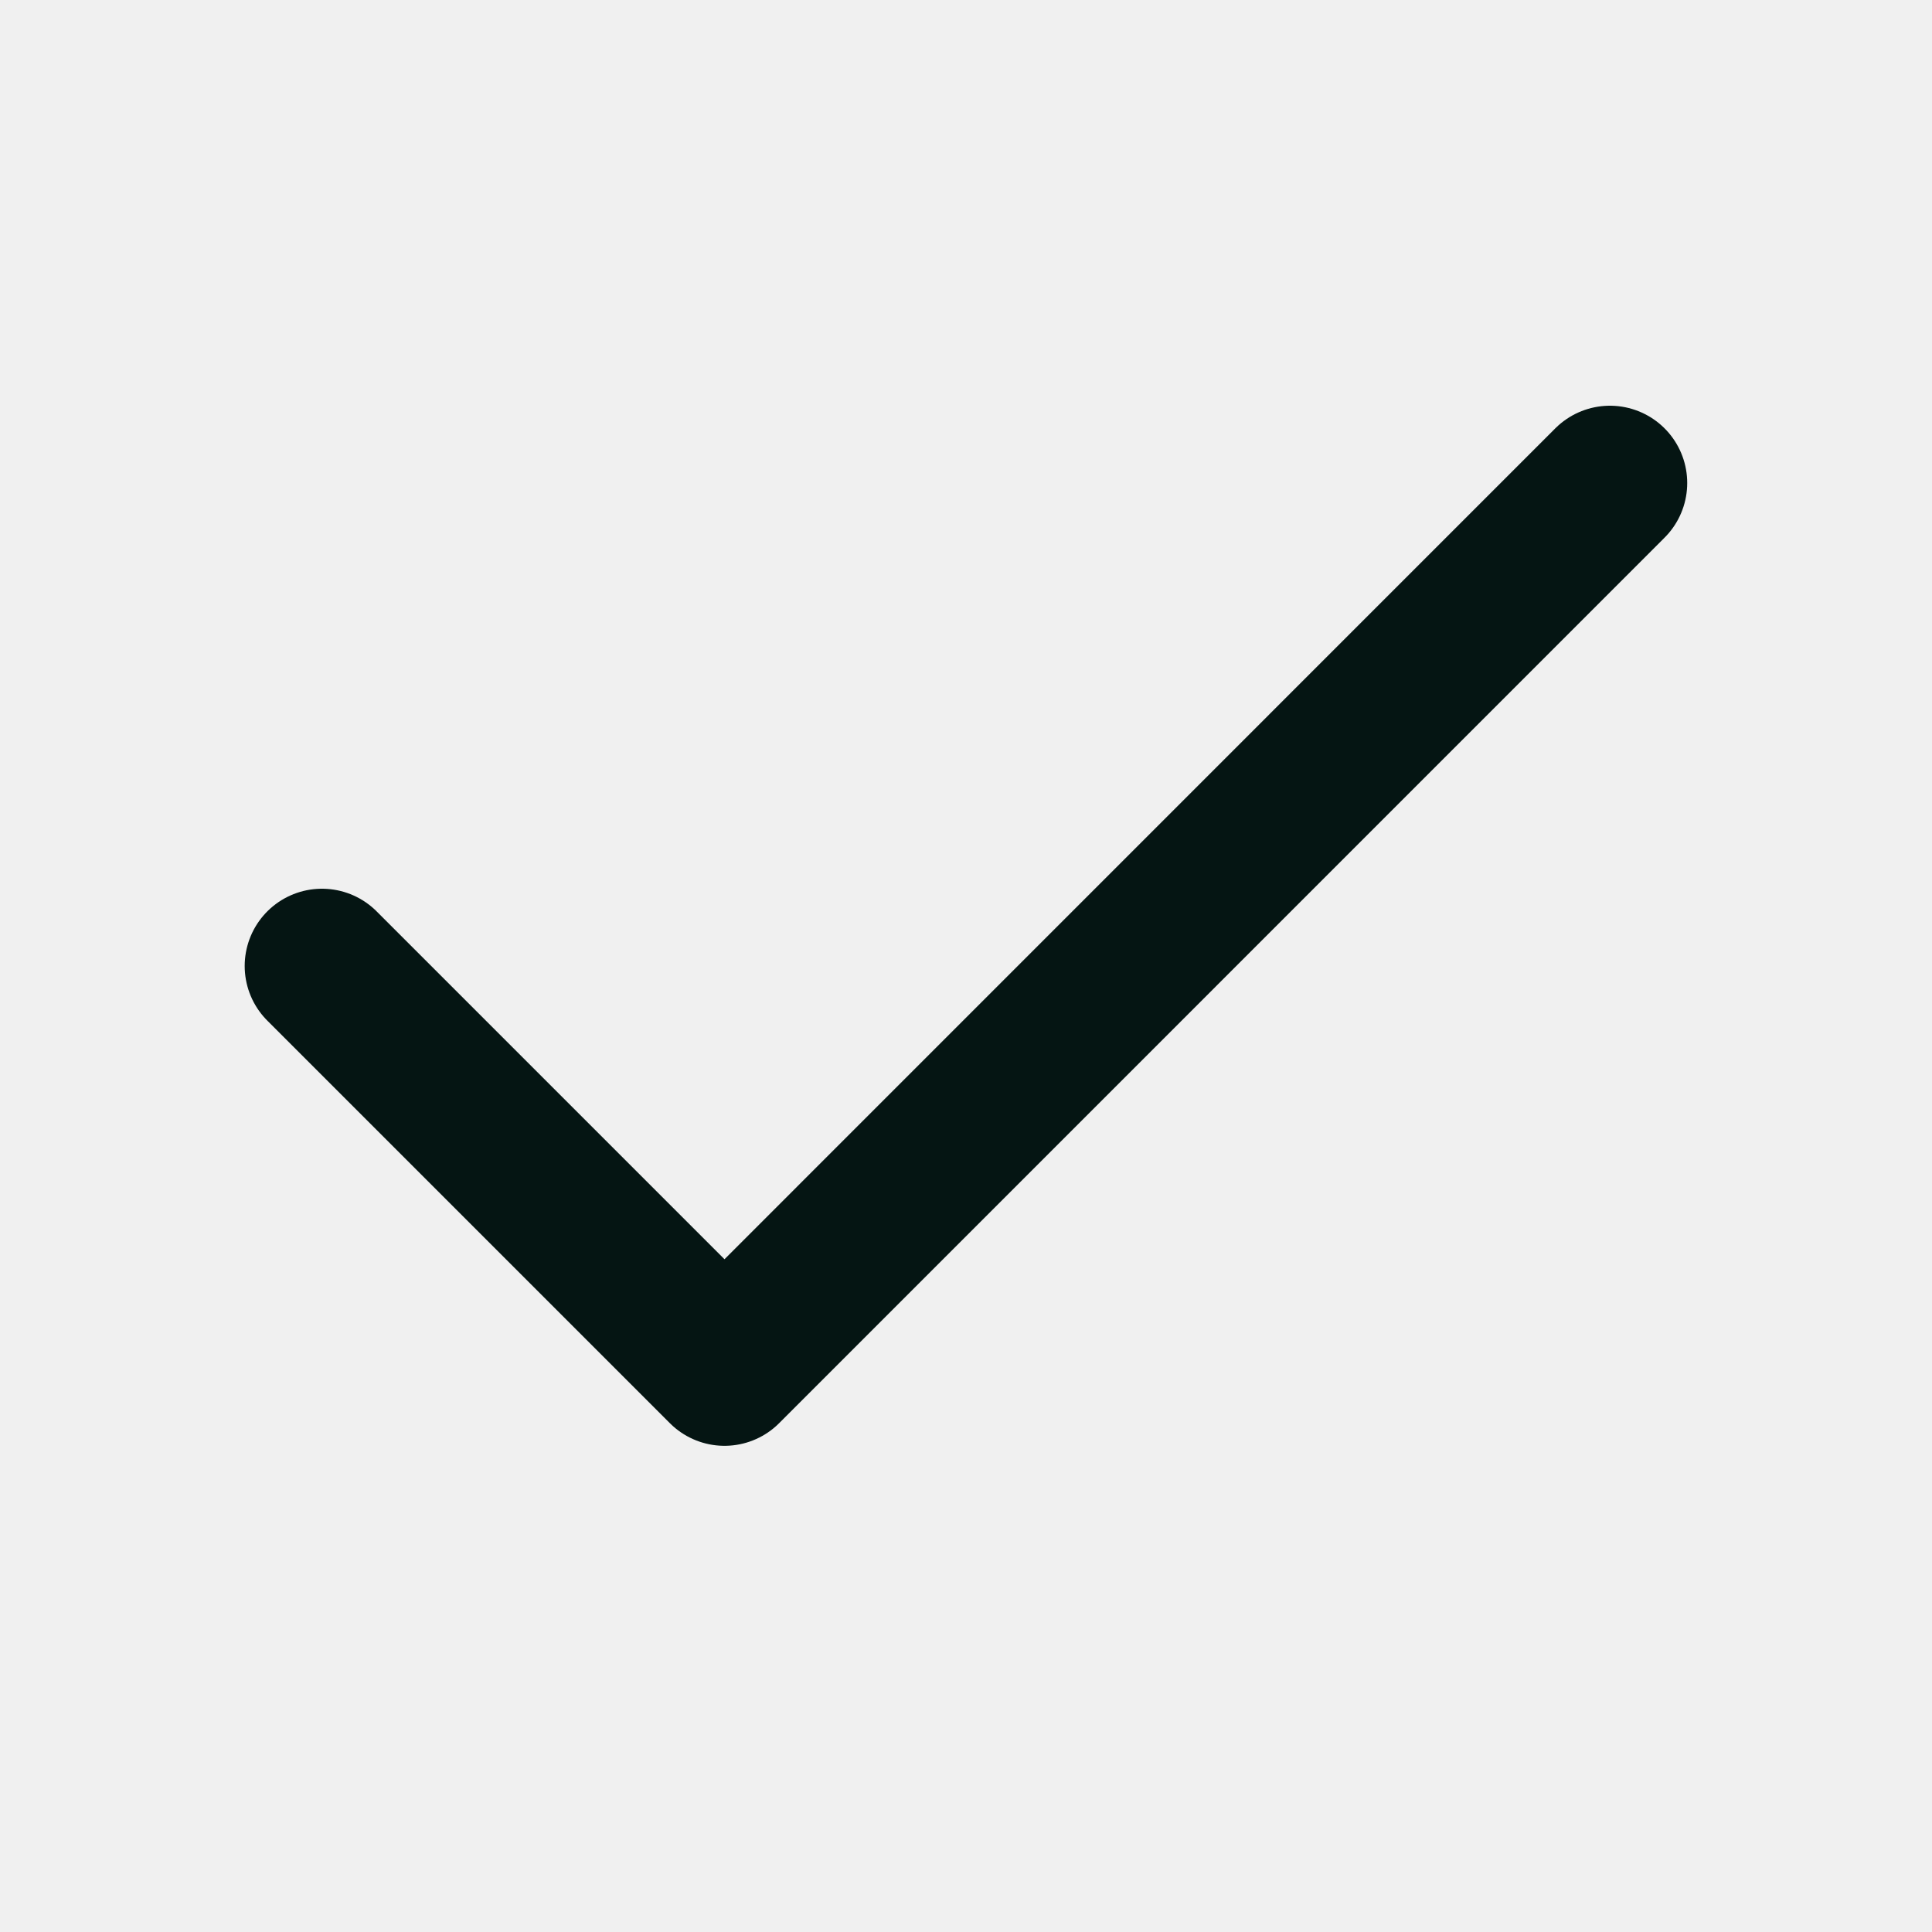
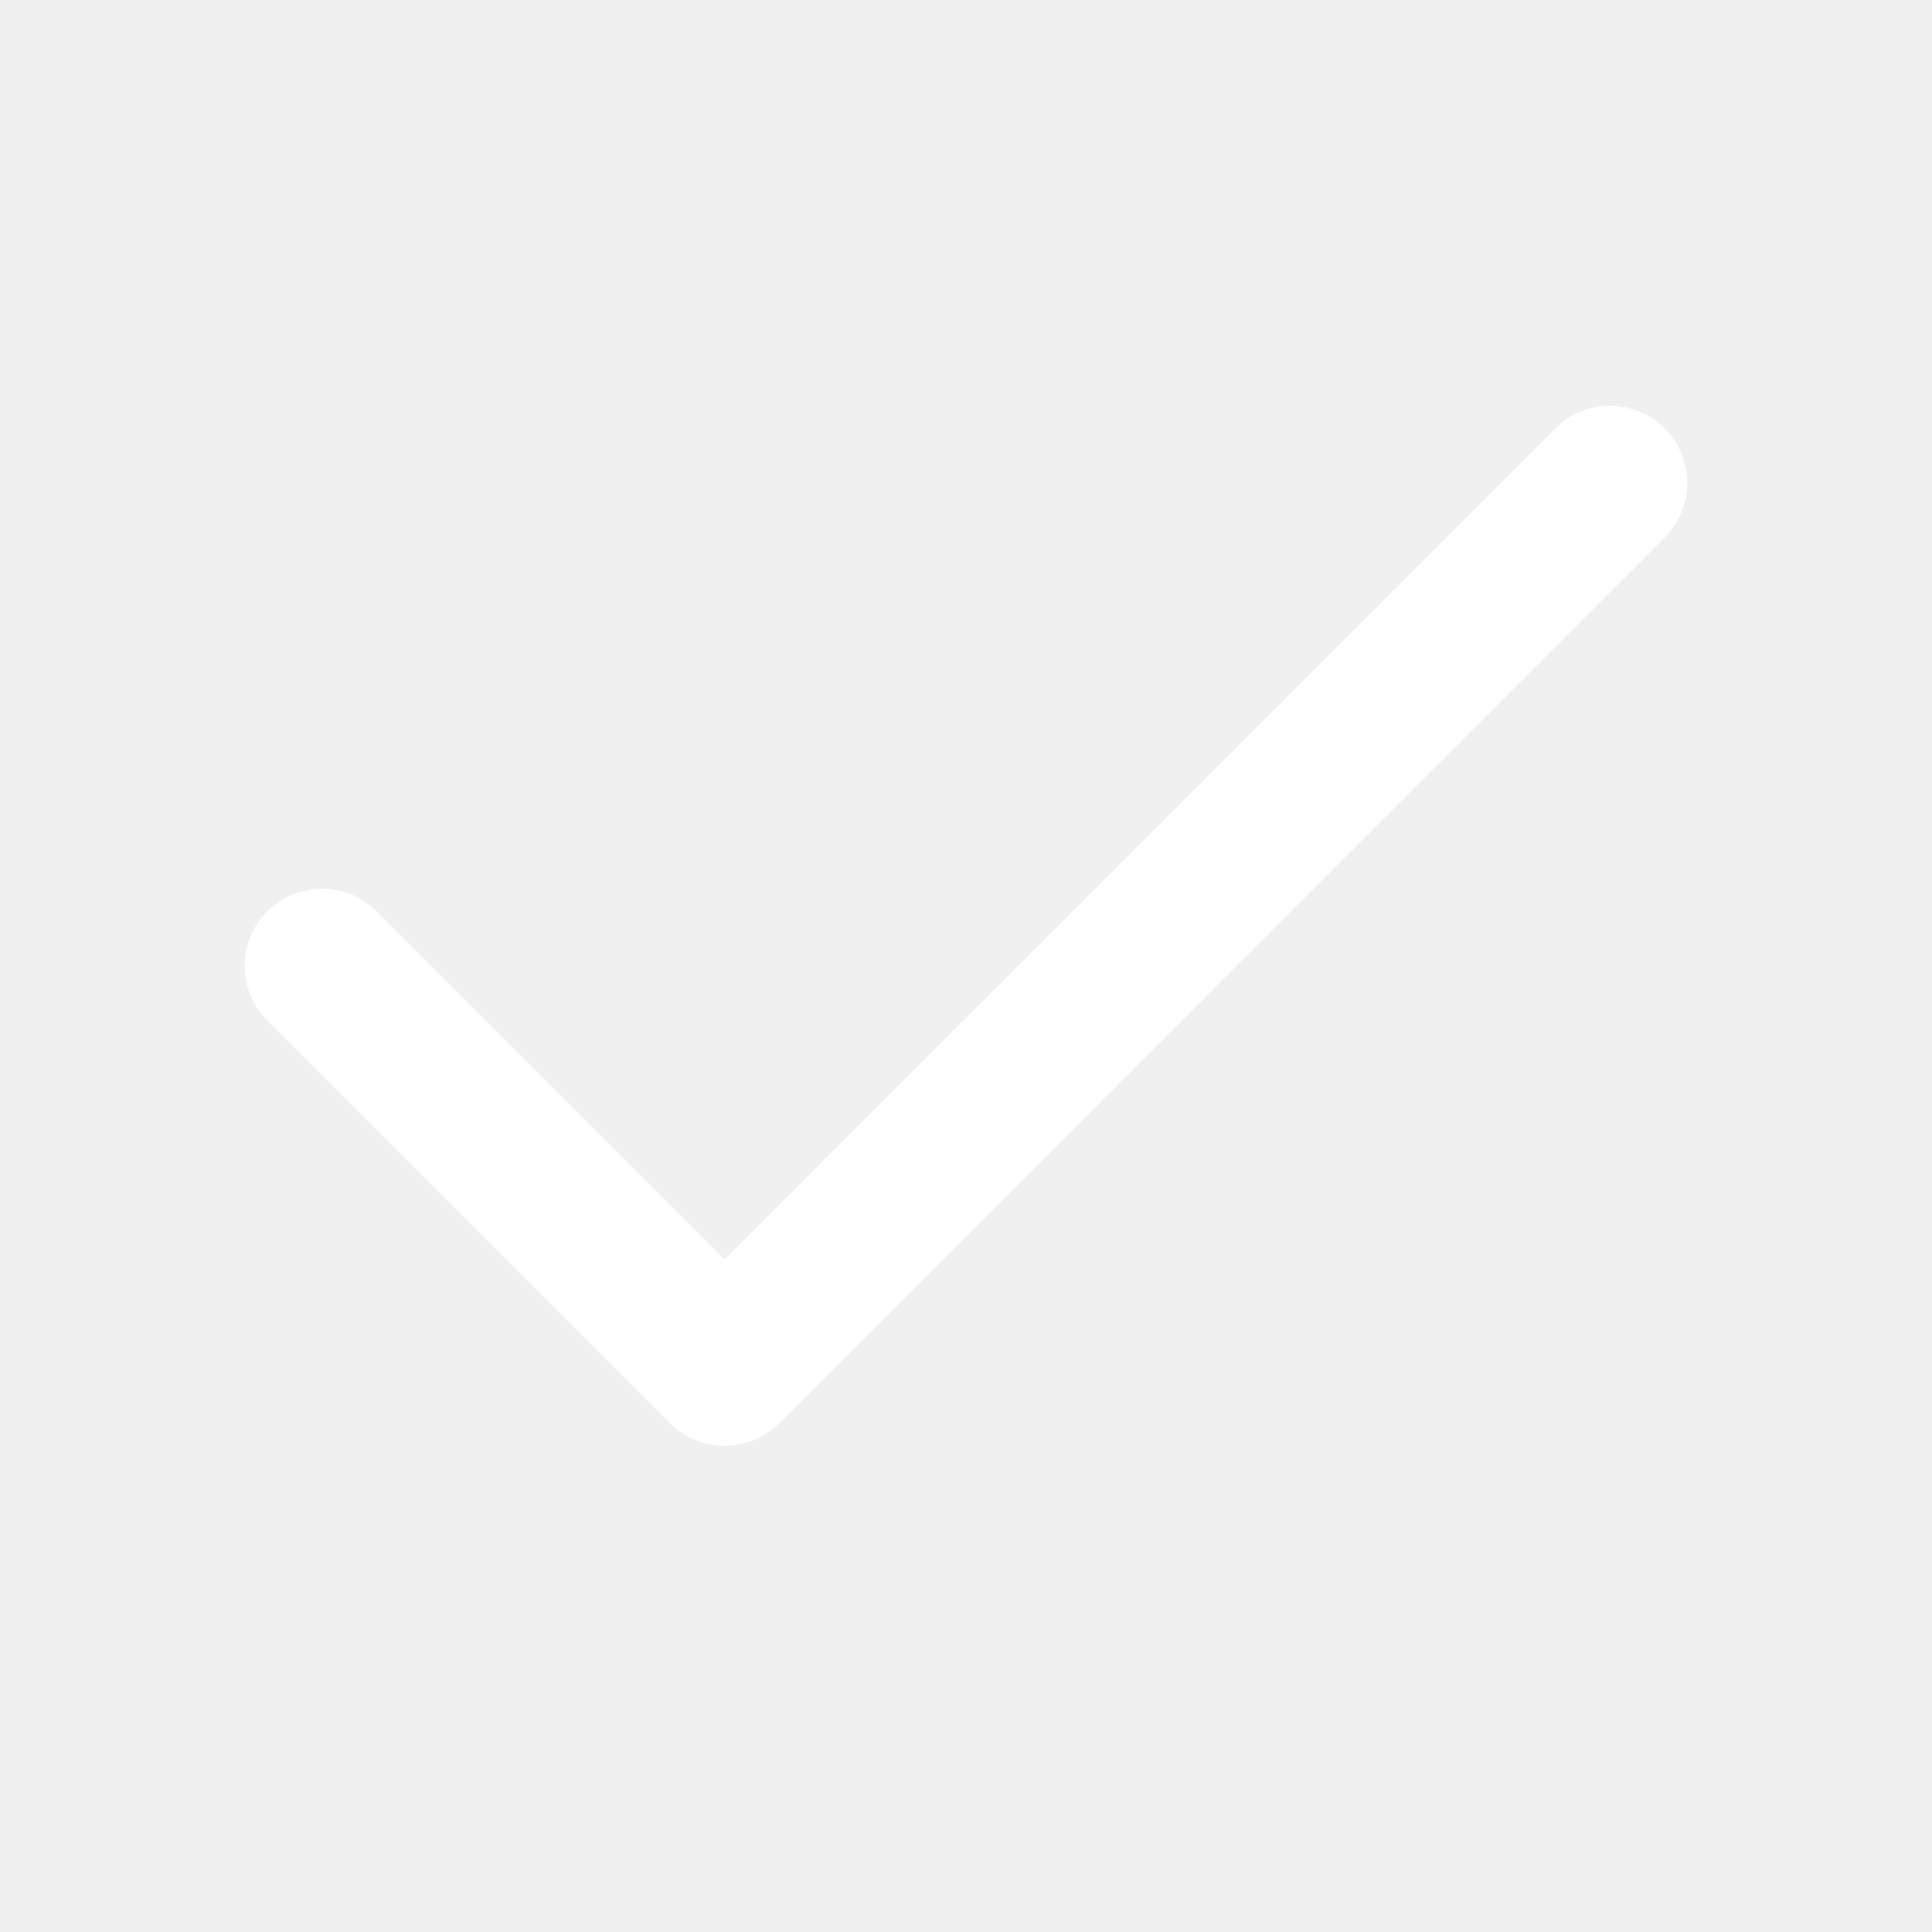
<svg xmlns="http://www.w3.org/2000/svg" width="20" height="20" fill="none" viewBox="0 0 20 20">
-   <path stroke="#051513" stroke-linecap="round" stroke-linejoin="round" stroke-width="1.6" d="M16.666 5 7.5 14.167 3.333 10" />
+   <path stroke="#fff" stroke-linecap="round" stroke-linejoin="round" stroke-width="1.6" d="M16.666 5 7.5 14.167 3.333 10" />
</svg>
